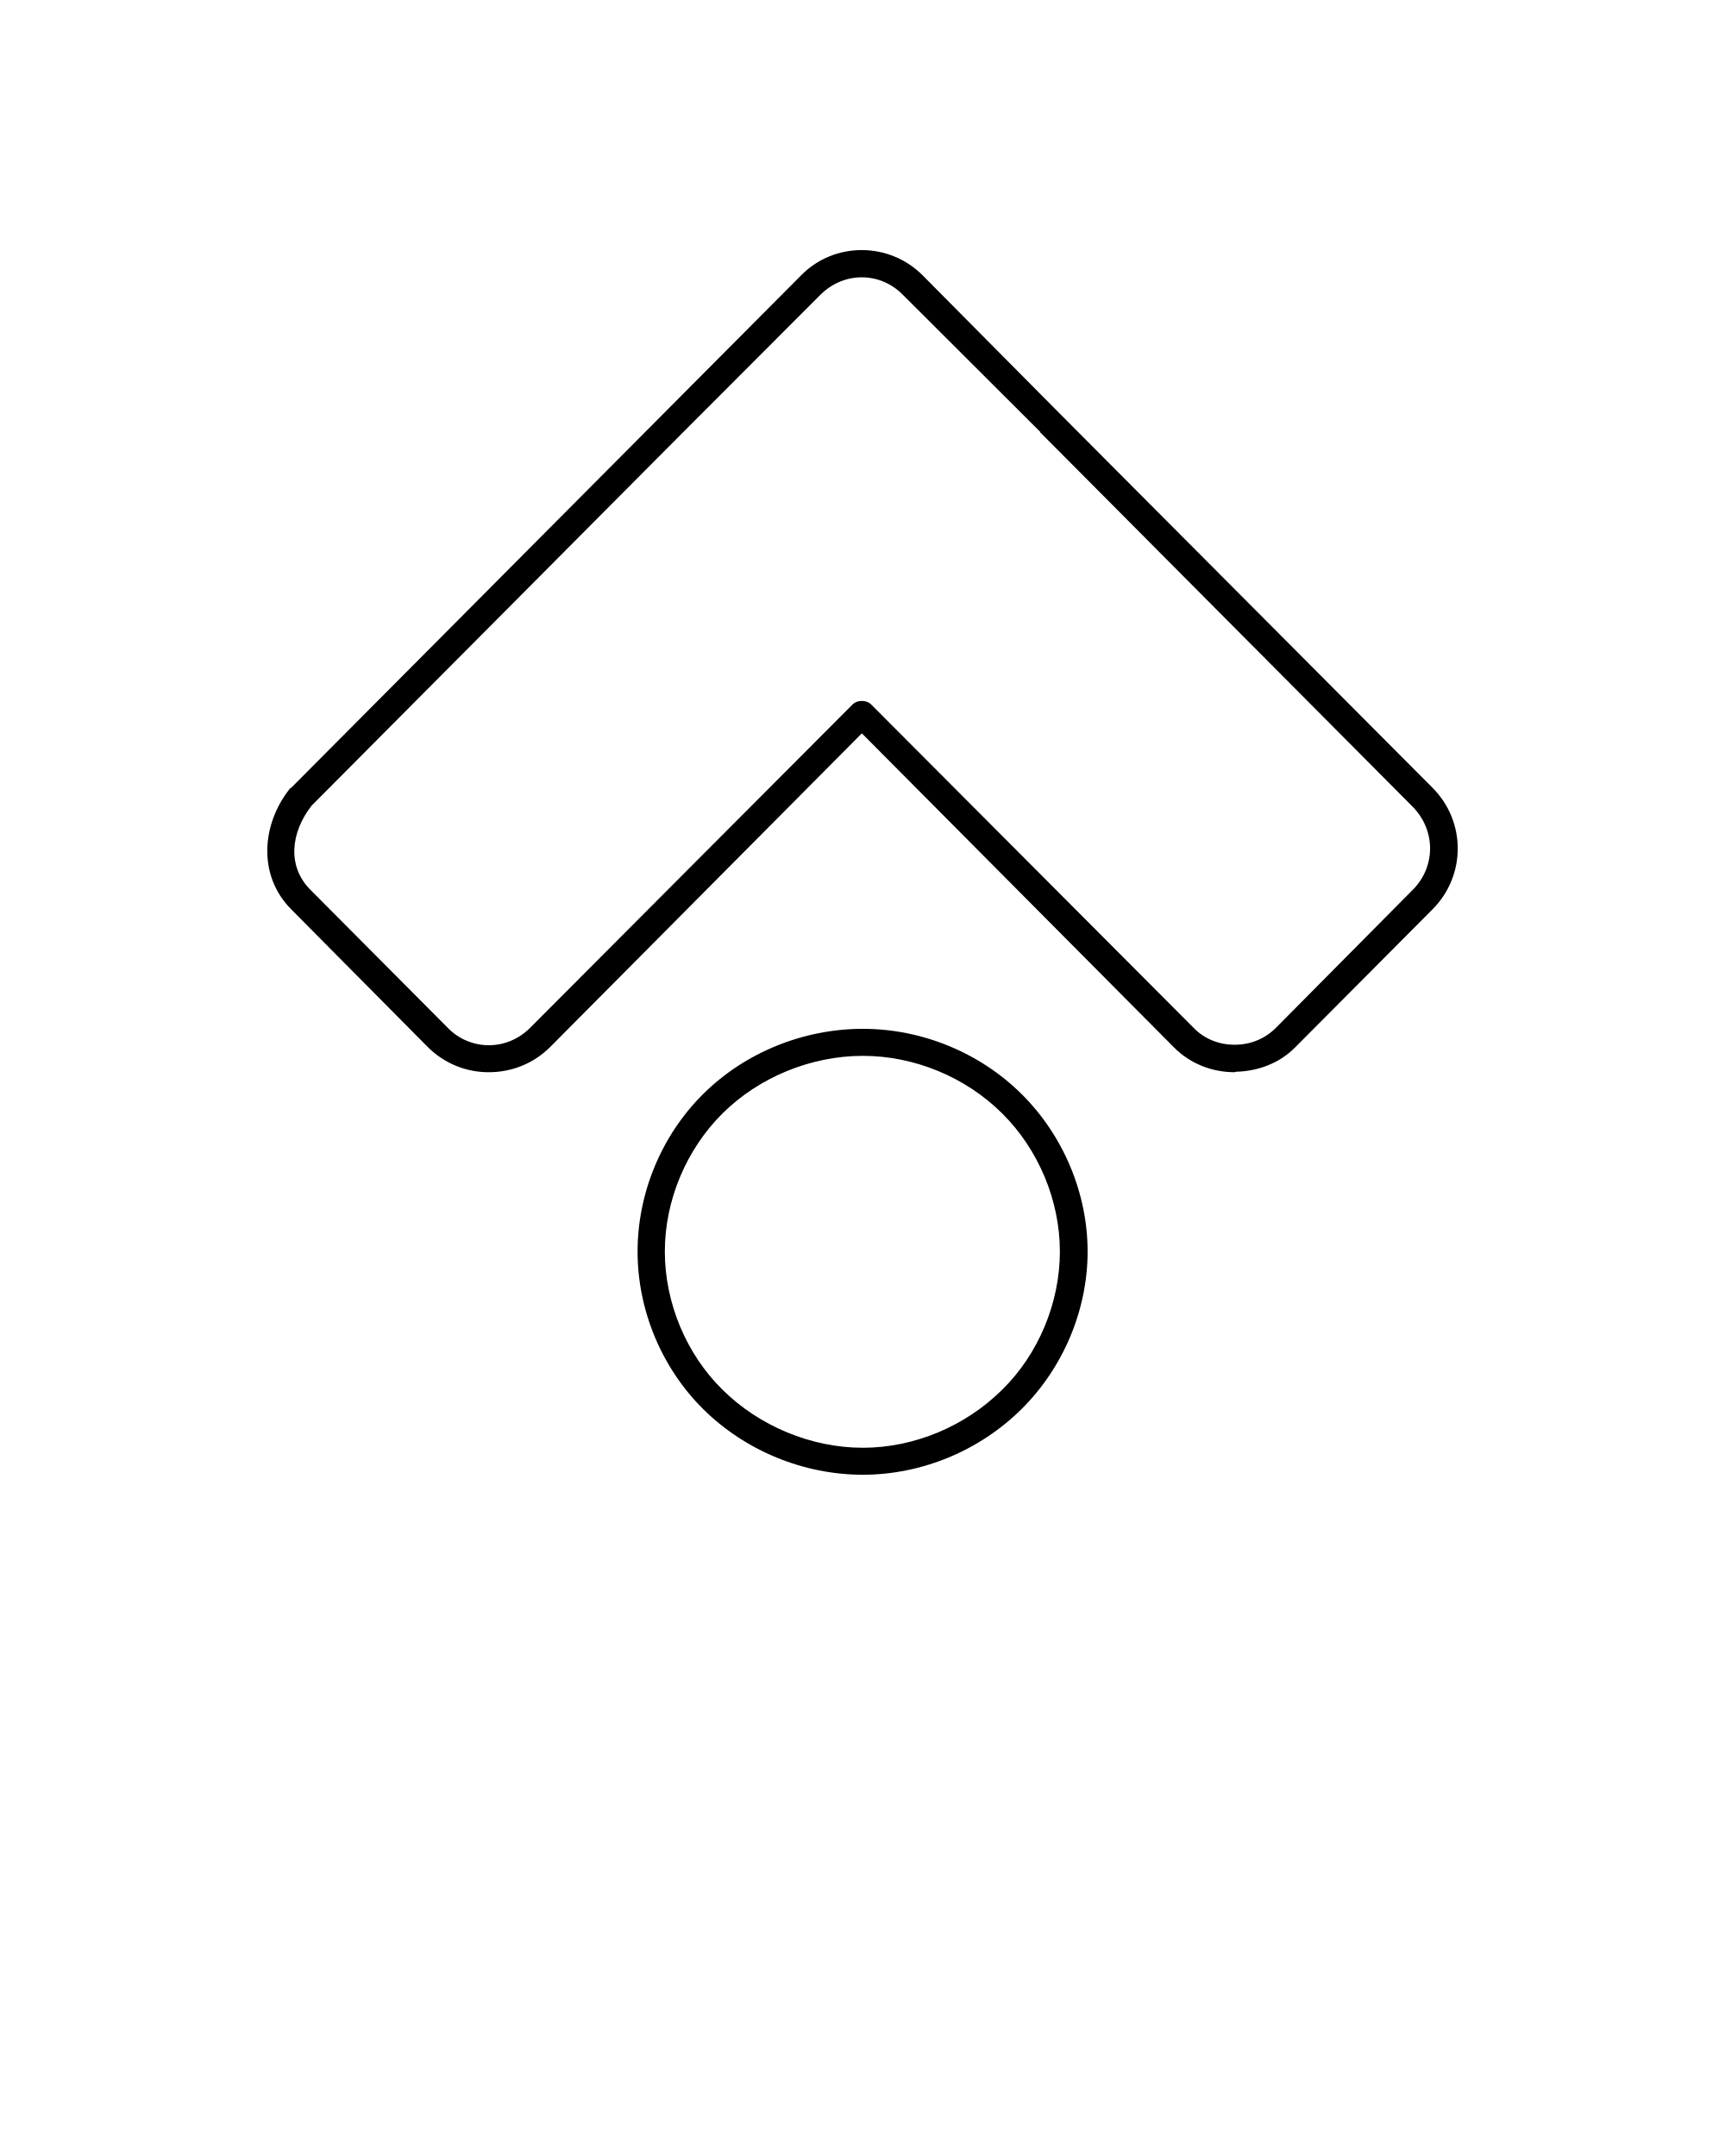
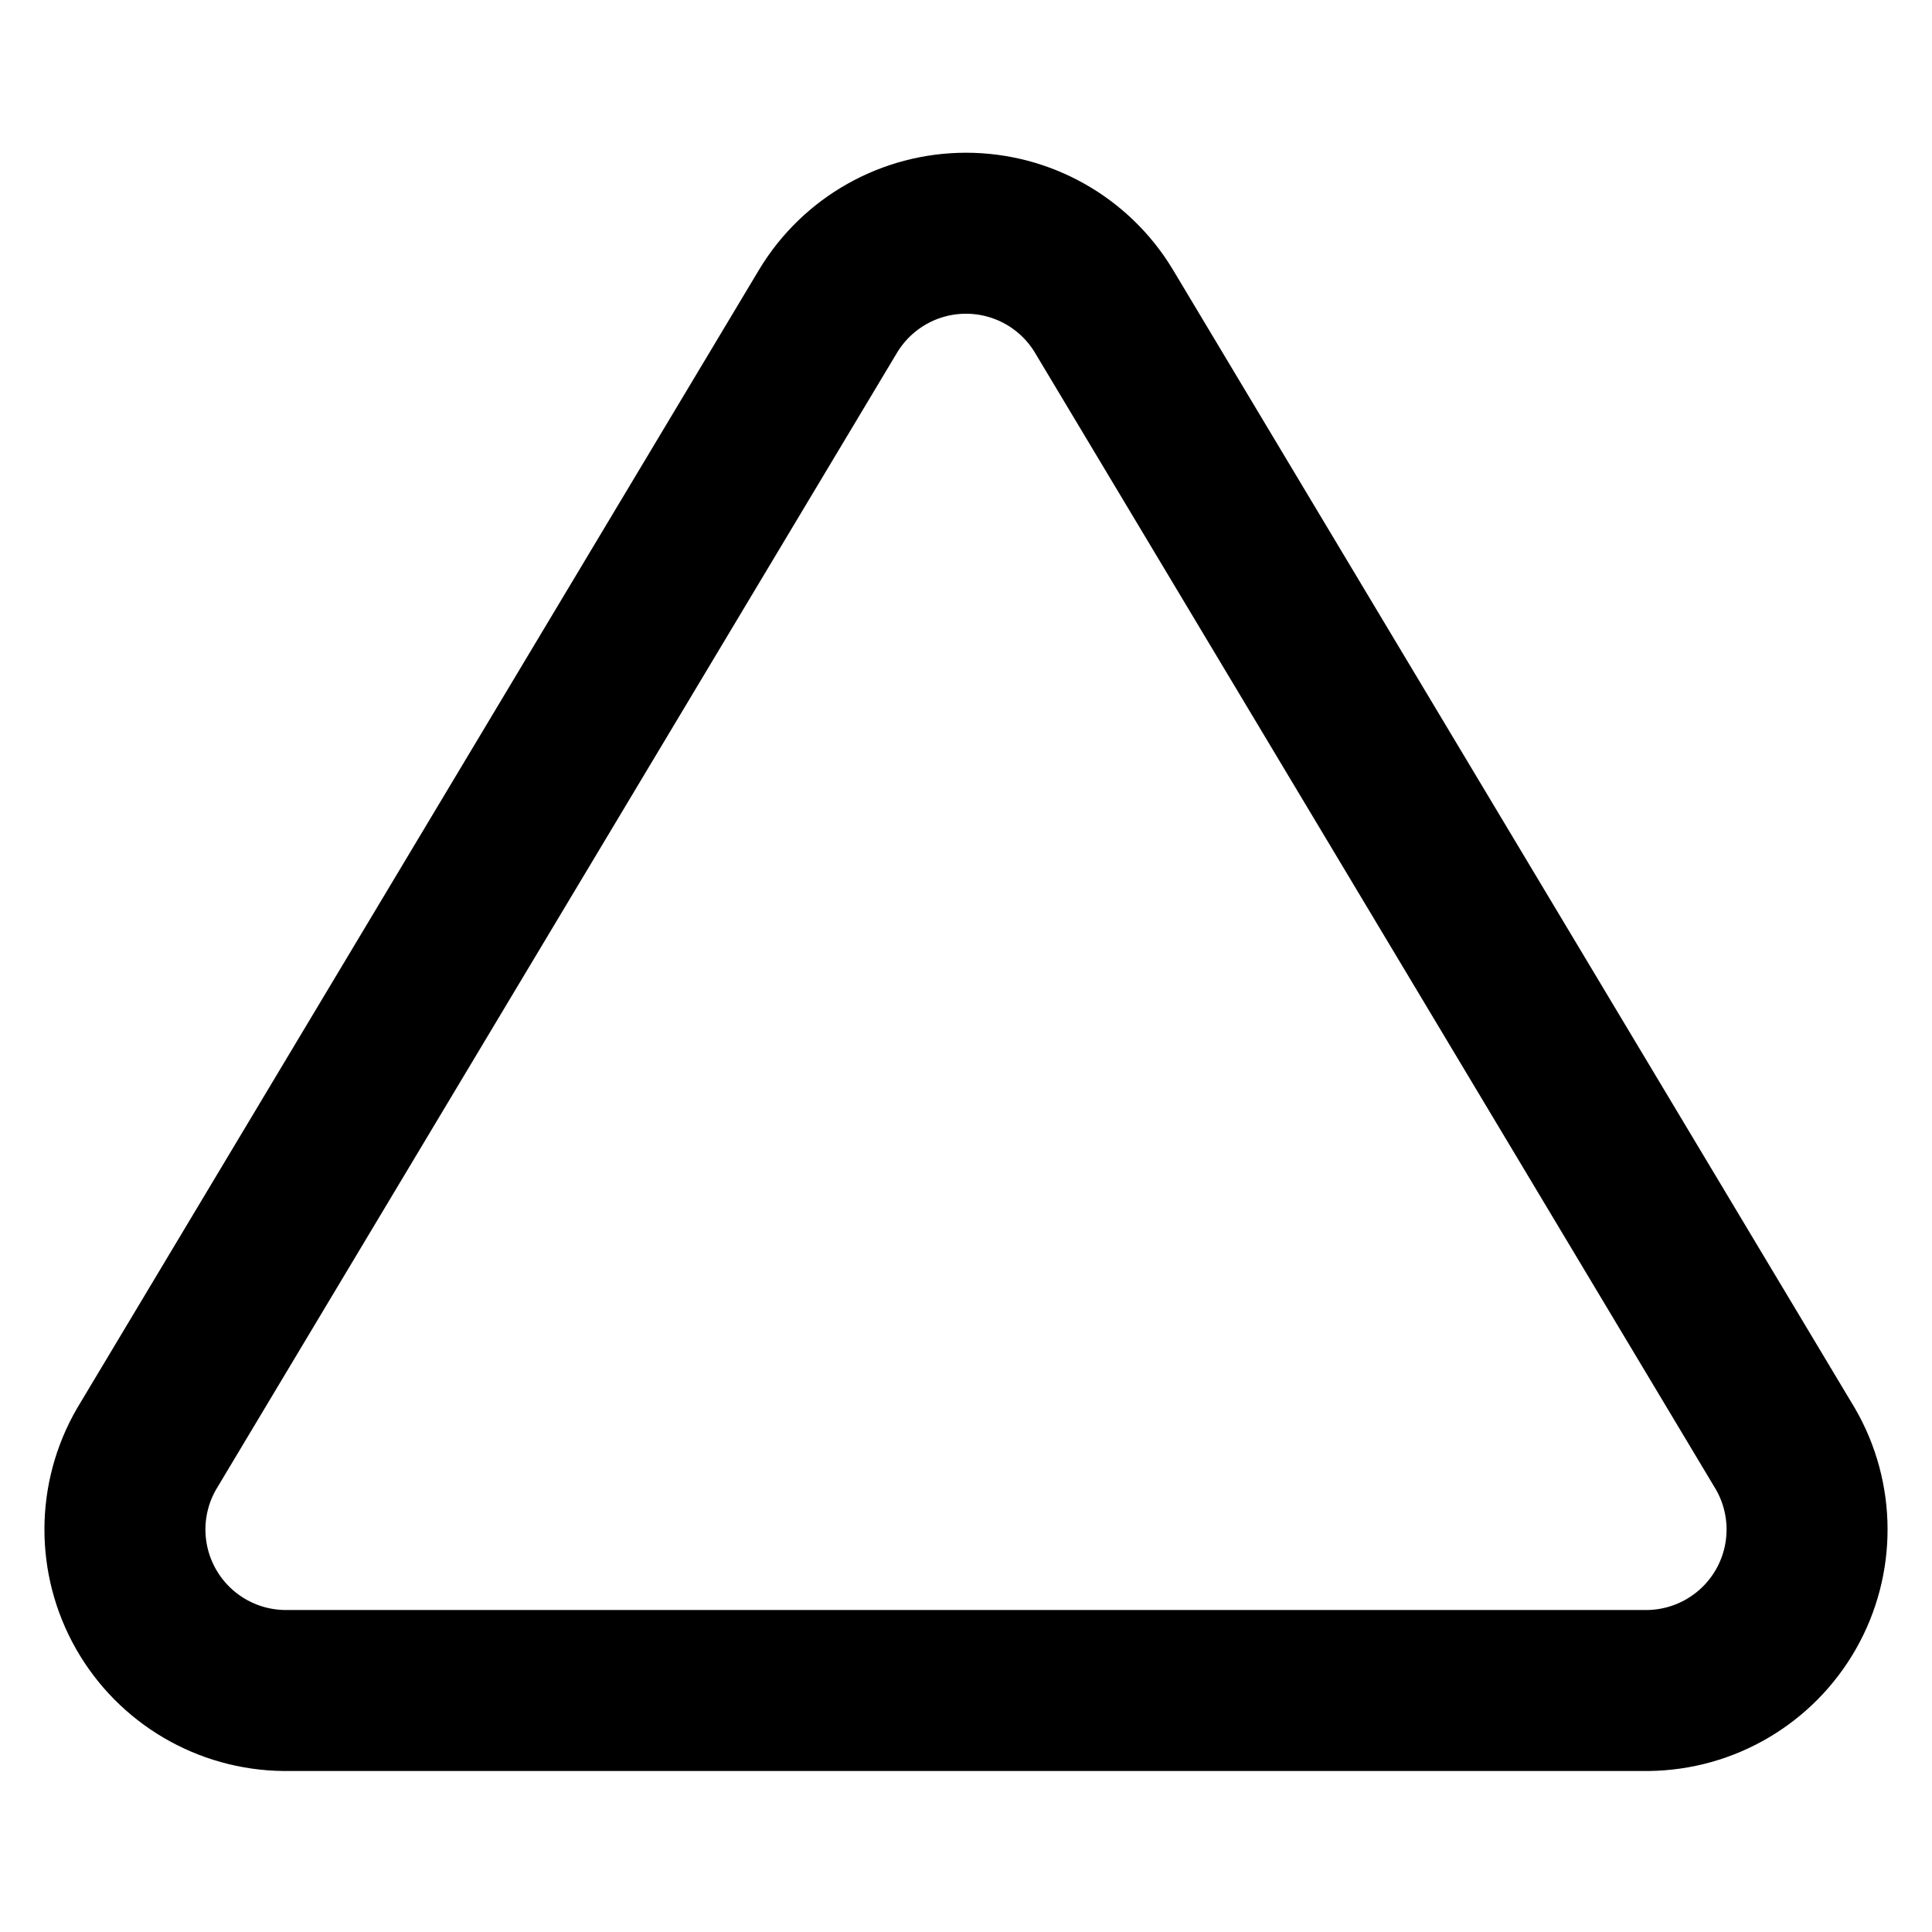
- <svg xmlns="http://www.w3.org/2000/svg" version="1.1" x="0px" y="0px" viewBox="0 0 100 125" enable-background="new 0 0 100 100" xml:space="preserve">
-   <g>
-     <path fill="#000000" d="M50.02,85.502c-3.441,0-6.825-1.397-9.251-3.801s-3.808-5.757-3.808-9.139s1.382-6.736,3.808-9.14   s5.81-3.773,9.251-3.773c3.413,0,6.768,1.37,9.194,3.773s3.836,5.758,3.836,9.14s-1.41,6.735-3.836,9.139   S53.433,85.502,50.02,85.502L50.02,85.502z M50.02,83.938c2.989,0,5.951-1.258,8.066-3.354c2.115-2.067,3.356-5.059,3.356-8.021   c0-2.963-1.241-5.926-3.356-8.021c-2.115-2.097-5.077-3.326-8.066-3.326c-2.99,0-6.007,1.229-8.123,3.326   c-2.115,2.096-3.356,5.059-3.356,8.021c0,2.962,1.241,5.953,3.356,8.021C44.013,82.68,47.03,83.938,50.02,83.938L50.02,83.938z    M28.331,62.165c-1.269,0-2.538-0.475-3.525-1.453l-7.925-7.993c-1.946-1.958-1.721-4.919-0.084-6.988   c0.028-0.028,0.056-0.056,0.084-0.056l21.604-21.716l7.954-7.993c1.918-1.957,5.104-1.957,7.05,0l7.926,7.993l21.632,21.716   c1.946,1.957,1.946,5.086,0,7.044l-7.953,7.993c-0.931,0.95-2.2,1.397-3.44,1.426c-0.028,0-0.057,0.027-0.085,0.027   c-1.27,0-2.566-0.475-3.525-1.453L49.963,42.517L31.885,60.712C30.897,61.69,29.628,62.165,28.331,62.165L28.331,62.165z    M28.331,60.6c0.875,0,1.721-0.335,2.397-1.006l18.671-18.726c0.282-0.307,0.846-0.307,1.128,0l18.67,18.726   c0.648,0.671,1.522,0.979,2.369,0.979c0.874,0,1.721-0.308,2.397-0.979l7.925-7.993c1.354-1.342,1.354-3.466,0-4.835L60.286,25.049   h0.027l-7.981-7.965c-1.325-1.341-3.412-1.341-4.766,0l-7.954,7.965l-21.548,21.66c-1.241,1.593-1.41,3.55-0.057,4.892l7.954,7.993   C26.611,60.265,27.485,60.6,28.331,60.6L28.331,60.6z" />
-   </g>
+ <svg xmlns="http://www.w3.org/2000/svg" width="24" height="24" viewBox="0 0 24 24" fill="none" stroke="currentColor" stroke-width="2" stroke-linecap="round" stroke-linejoin="round" class="feather feather-triangle">
+   <path d="M10.29 3.86L1.82 18a2 2 0 0 0 1.71 3h16.94a2 2 0 0 0 1.71-3L13.71 3.86a2 2 0 0 0-3.42 0z" />
</svg>
